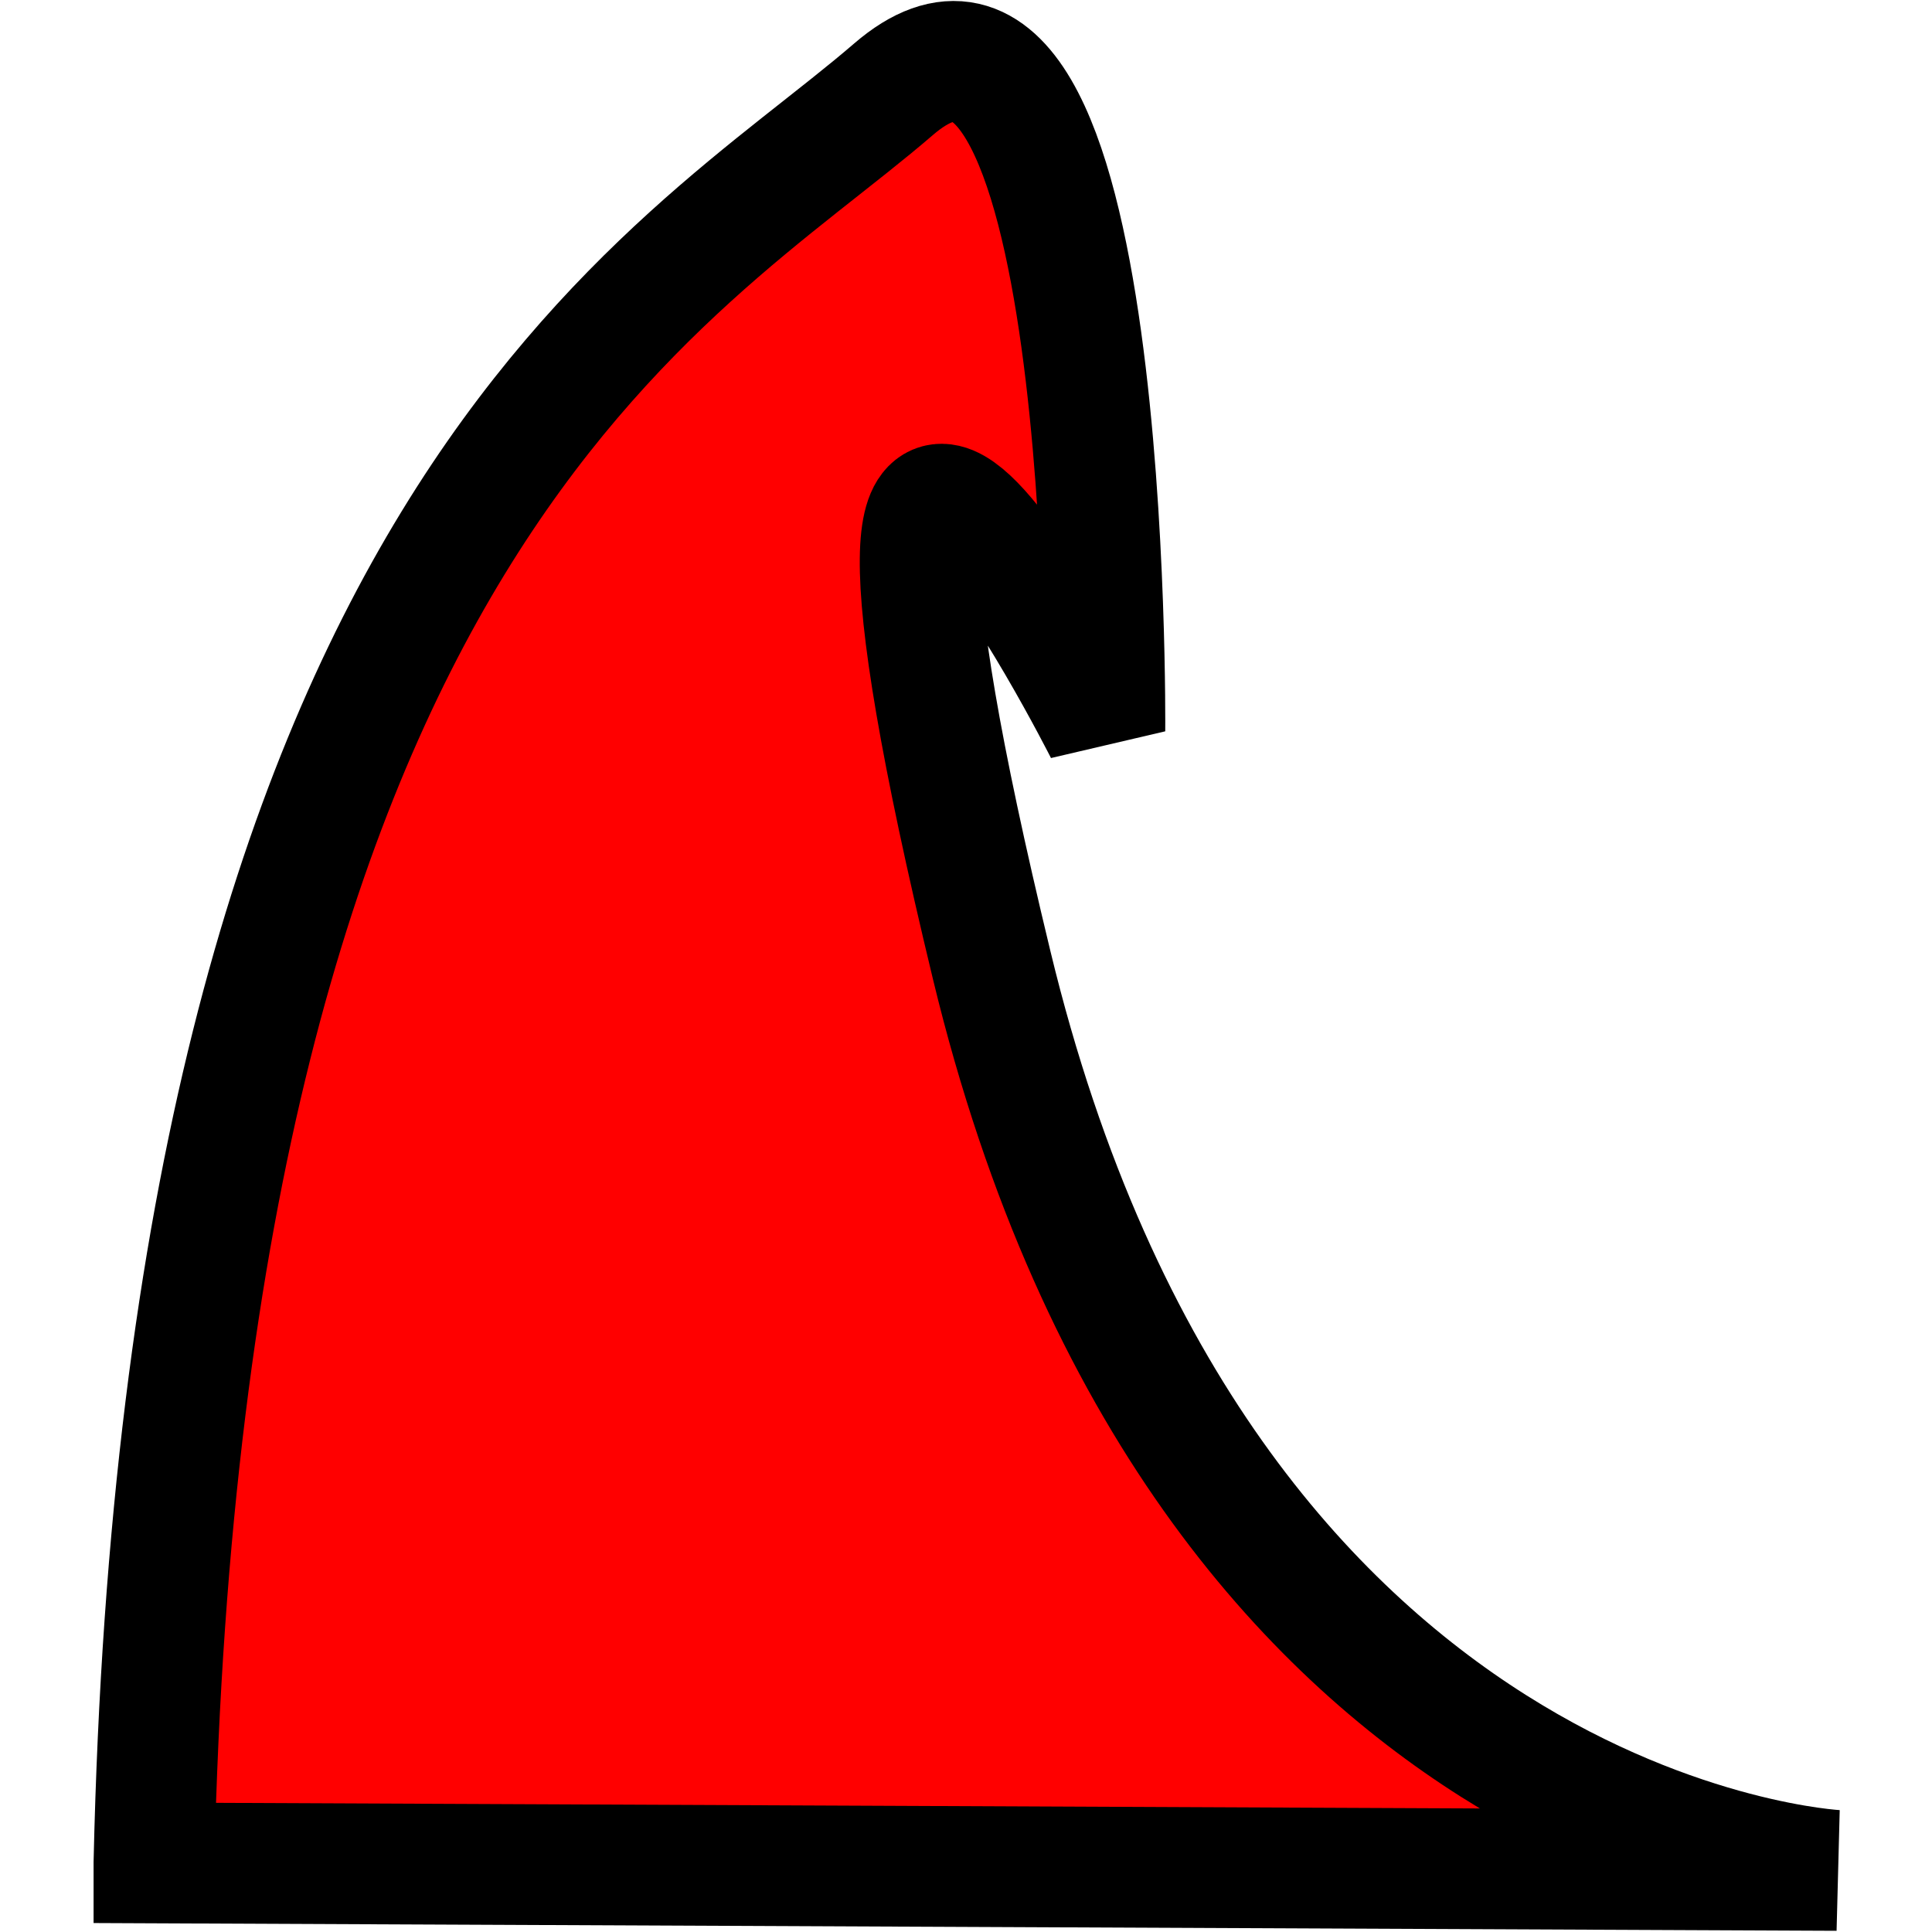
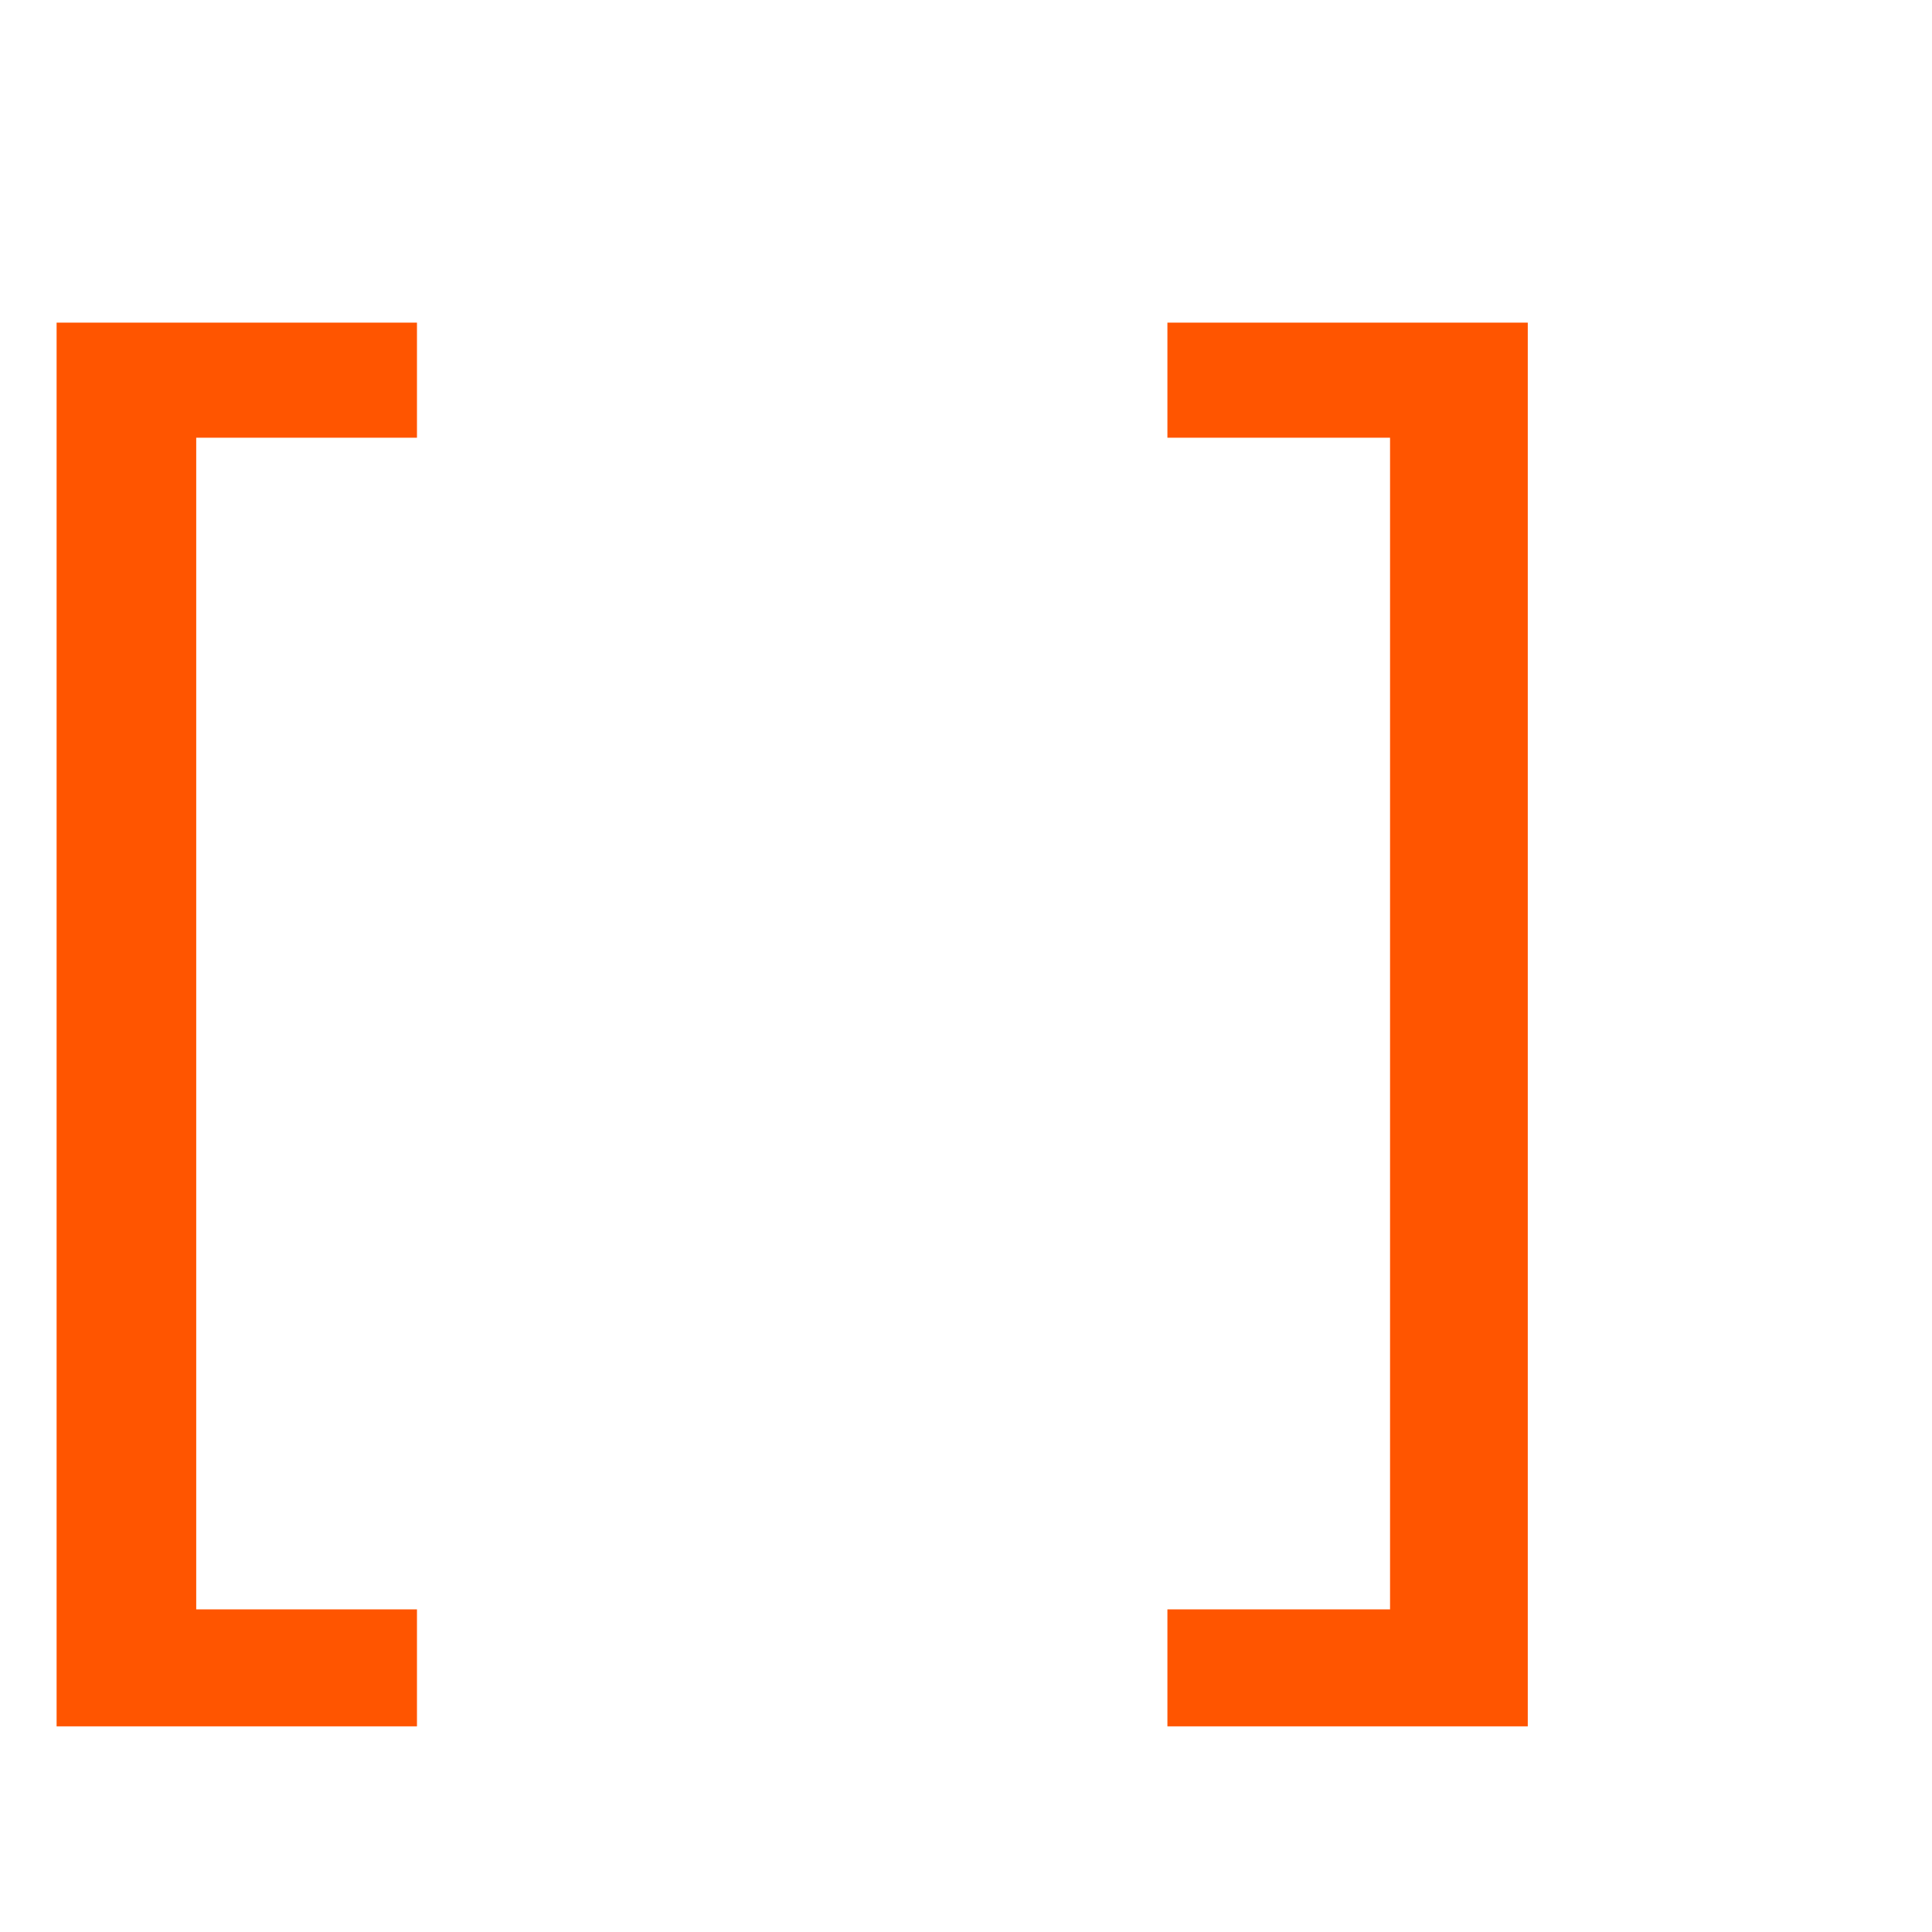
- <svg xmlns="http://www.w3.org/2000/svg" width="16px" height="16px" viewBox="0 0 16 16" version="1.1" id="SVGRoot">
-   <defs id="defs3729" />
+ <svg xmlns="http://www.w3.org/2000/svg" xmlns:ns1="http://www.openswatchbook.org/uri/2009/osb" xmlns:xlink="http://www.w3.org/1999/xlink" width="16px" height="16px" viewBox="0 0 16 16" version="1.1" id="SVGRoot">
+   <defs id="defs10">
+     <linearGradient id="linearGradient5894" ns1:paint="solid">
+       <stop style="stop-color:#000000;stop-opacity:1;" offset="0" id="stop5892" />
+     </linearGradient>
+     <linearGradient xlink:href="#linearGradient5894" id="linearGradient5950" gradientUnits="userSpaceOnUse" gradientTransform="translate(-0.1777342)" x1="0.231" y1="8" x2="15.769" y2="8" />
+   </defs>
  <g id="layer1">
-     <path style="opacity:0;fill:#ff0000;fill-opacity:1;stroke-width:0.062" d="M 2.588,15.908 C 2.267,15.857 1.671,15.614 1.353,15.404 0.745,15.003 0.247,14.259 0.095,13.525 0.048,13.299 0.026,11.542 0.027,7.994 0.028,2.367 0.027,2.376 0.367,1.704 0.591,1.263 1.148,0.689 1.57,0.466 2.34,0.058 2.067,0.075 7.99,0.076 c 5.757,7.9387e-4 5.665,-0.004 6.324,0.315 0.416,0.202 1.034,0.805 1.262,1.234 0.397,0.745 0.387,0.572 0.387,6.387 0,4.548 -0.013,5.338 -0.096,5.654 -0.29,1.114 -1.25,2.011 -2.369,2.216 -0.351,0.064 -10.519,0.088 -10.91,0.026 z" id="path5327" />
-     <path style="opacity:0;fill:#ff0000;fill-opacity:1;stroke-width:0.062" d="M 2.588,15.908 C 2.267,15.857 1.671,15.614 1.353,15.404 0.745,15.003 0.247,14.259 0.095,13.525 0.048,13.299 0.026,11.542 0.027,7.994 0.028,2.367 0.027,2.376 0.367,1.704 0.591,1.263 1.148,0.689 1.57,0.466 2.34,0.058 2.067,0.075 7.99,0.076 c 5.757,7.9387e-4 5.665,-0.004 6.324,0.315 0.416,0.202 1.034,0.805 1.262,1.234 0.397,0.745 0.387,0.572 0.387,6.387 0,4.548 -0.013,5.338 -0.096,5.654 -0.29,1.114 -1.25,2.011 -2.369,2.216 -0.351,0.064 -10.519,0.088 -10.91,0.026 z" id="path5329" />
-     <path style="opacity:0;fill:#ff0000;fill-opacity:1;stroke-width:0.062" d="M 2.588,15.908 C 2.267,15.857 1.671,15.614 1.353,15.404 0.745,15.003 0.247,14.259 0.095,13.525 0.048,13.299 0.026,11.542 0.027,7.994 0.028,2.367 0.027,2.376 0.367,1.704 0.591,1.263 1.148,0.689 1.57,0.466 2.34,0.058 2.067,0.075 7.99,0.076 c 5.757,7.9387e-4 5.665,-0.004 6.324,0.315 0.416,0.202 1.034,0.805 1.262,1.234 0.397,0.745 0.387,0.572 0.387,6.387 0,4.548 -0.013,5.338 -0.096,5.654 -0.29,1.114 -1.25,2.011 -2.369,2.216 -0.351,0.064 -10.519,0.088 -10.91,0.026 z" id="path5331" />
-     <path style="opacity:0;fill:#ff0000;fill-opacity:1;stroke-width:0.062" d="M 2.588,15.908 C 2.267,15.857 1.671,15.614 1.353,15.404 0.745,15.003 0.247,14.259 0.095,13.525 0.048,13.299 0.026,11.542 0.027,7.994 0.028,2.367 0.027,2.376 0.367,1.704 0.591,1.263 1.148,0.689 1.57,0.466 2.34,0.058 2.067,0.075 7.99,0.076 c 5.757,7.9387e-4 5.665,-0.004 6.324,0.315 0.416,0.202 1.034,0.805 1.262,1.234 0.397,0.745 0.387,0.572 0.387,6.387 0,4.548 -0.013,5.338 -0.096,5.654 -0.29,1.114 -1.25,2.011 -2.369,2.216 -0.351,0.064 -10.519,0.088 -10.91,0.026 z" id="path5333" />
-     <path style="opacity:0;fill:#ff0000;fill-opacity:1;stroke-width:0.062" d="M 2.588,15.908 C 2.267,15.857 1.671,15.614 1.353,15.404 0.745,15.003 0.247,14.259 0.095,13.525 0.048,13.299 0.026,11.542 0.027,7.994 0.028,2.367 0.027,2.376 0.367,1.704 0.591,1.263 1.148,0.689 1.57,0.466 2.34,0.058 2.067,0.075 7.99,0.076 c 5.757,7.9387e-4 5.665,-0.004 6.324,0.315 0.416,0.202 1.034,0.805 1.262,1.234 0.397,0.745 0.387,0.572 0.387,6.387 0,4.548 -0.013,5.338 -0.096,5.654 -0.29,1.114 -1.25,2.011 -2.369,2.216 -0.351,0.064 -10.519,0.088 -10.91,0.026 z" id="path5335" />
-     <path style="opacity:0;fill:#ff0000;fill-opacity:1;stroke-width:0.062" d="M 2.588,15.908 C 2.267,15.857 1.671,15.614 1.353,15.404 0.745,15.003 0.247,14.259 0.095,13.525 0.048,13.299 0.026,11.542 0.027,7.994 0.028,2.367 0.027,2.376 0.367,1.704 0.591,1.263 1.148,0.689 1.57,0.466 2.34,0.058 2.067,0.075 7.99,0.076 c 5.757,7.9387e-4 5.665,-0.004 6.324,0.315 0.416,0.202 1.034,0.805 1.262,1.234 0.397,0.745 0.387,0.572 0.387,6.387 0,4.548 -0.013,5.338 -0.096,5.654 -0.29,1.114 -1.25,2.011 -2.369,2.216 -0.351,0.064 -10.519,0.088 -10.91,0.026 z" id="path5337" />
-     <path style="fill:#ff0000;stroke:#000000;stroke-width:1px;stroke-linecap:butt;stroke-linejoin:miter;stroke-opacity:1" d="m 1.275,15.428 13.937,0.062 c 0,0 -5.25,-0.25 -7,-7.5 -1.75,-7.25 0.938,-1.938 0.938,-1.938 0,0 0.062,-6.875 -1.75,-5.313 -1.812,1.563 -5.875,3.563 -6.125,14.687 z" id="path5339" />
+     <text xml:space="preserve" style="font-style:normal;font-weight:normal;font-size:40px;line-height:1.25;font-family:sans-serif;letter-spacing:0px;word-spacing:0px;fill:#000000;fill-opacity:1;stroke:url(#linearGradient5950);stroke-width:0;stroke-miterlimit:4;stroke-dasharray:none" x="-0.592" y="12.186" id="text3626">
+       <tspan id="tspan3624" x="-0.592" y="12.186" style="font-style:normal;font-variant:normal;font-weight:normal;font-stretch:normal;font-size:13.333px;font-family:sans-serif;-inkscape-font-specification:sans-serif;fill:#ff5500;fill-opacity:1;stroke:url(#linearGradient5950);stroke-width:0;stroke-linecap:butt;stroke-linejoin:round;stroke-miterlimit:4;stroke-dasharray:none;stroke-opacity:1">[<tspan style="font-size:21.333px;stroke:none;stroke-width:0;stroke-miterlimit:4;stroke-dasharray:none" id="tspan5938"> </tspan>]</tspan>
+     </text>
  </g>
</svg>
